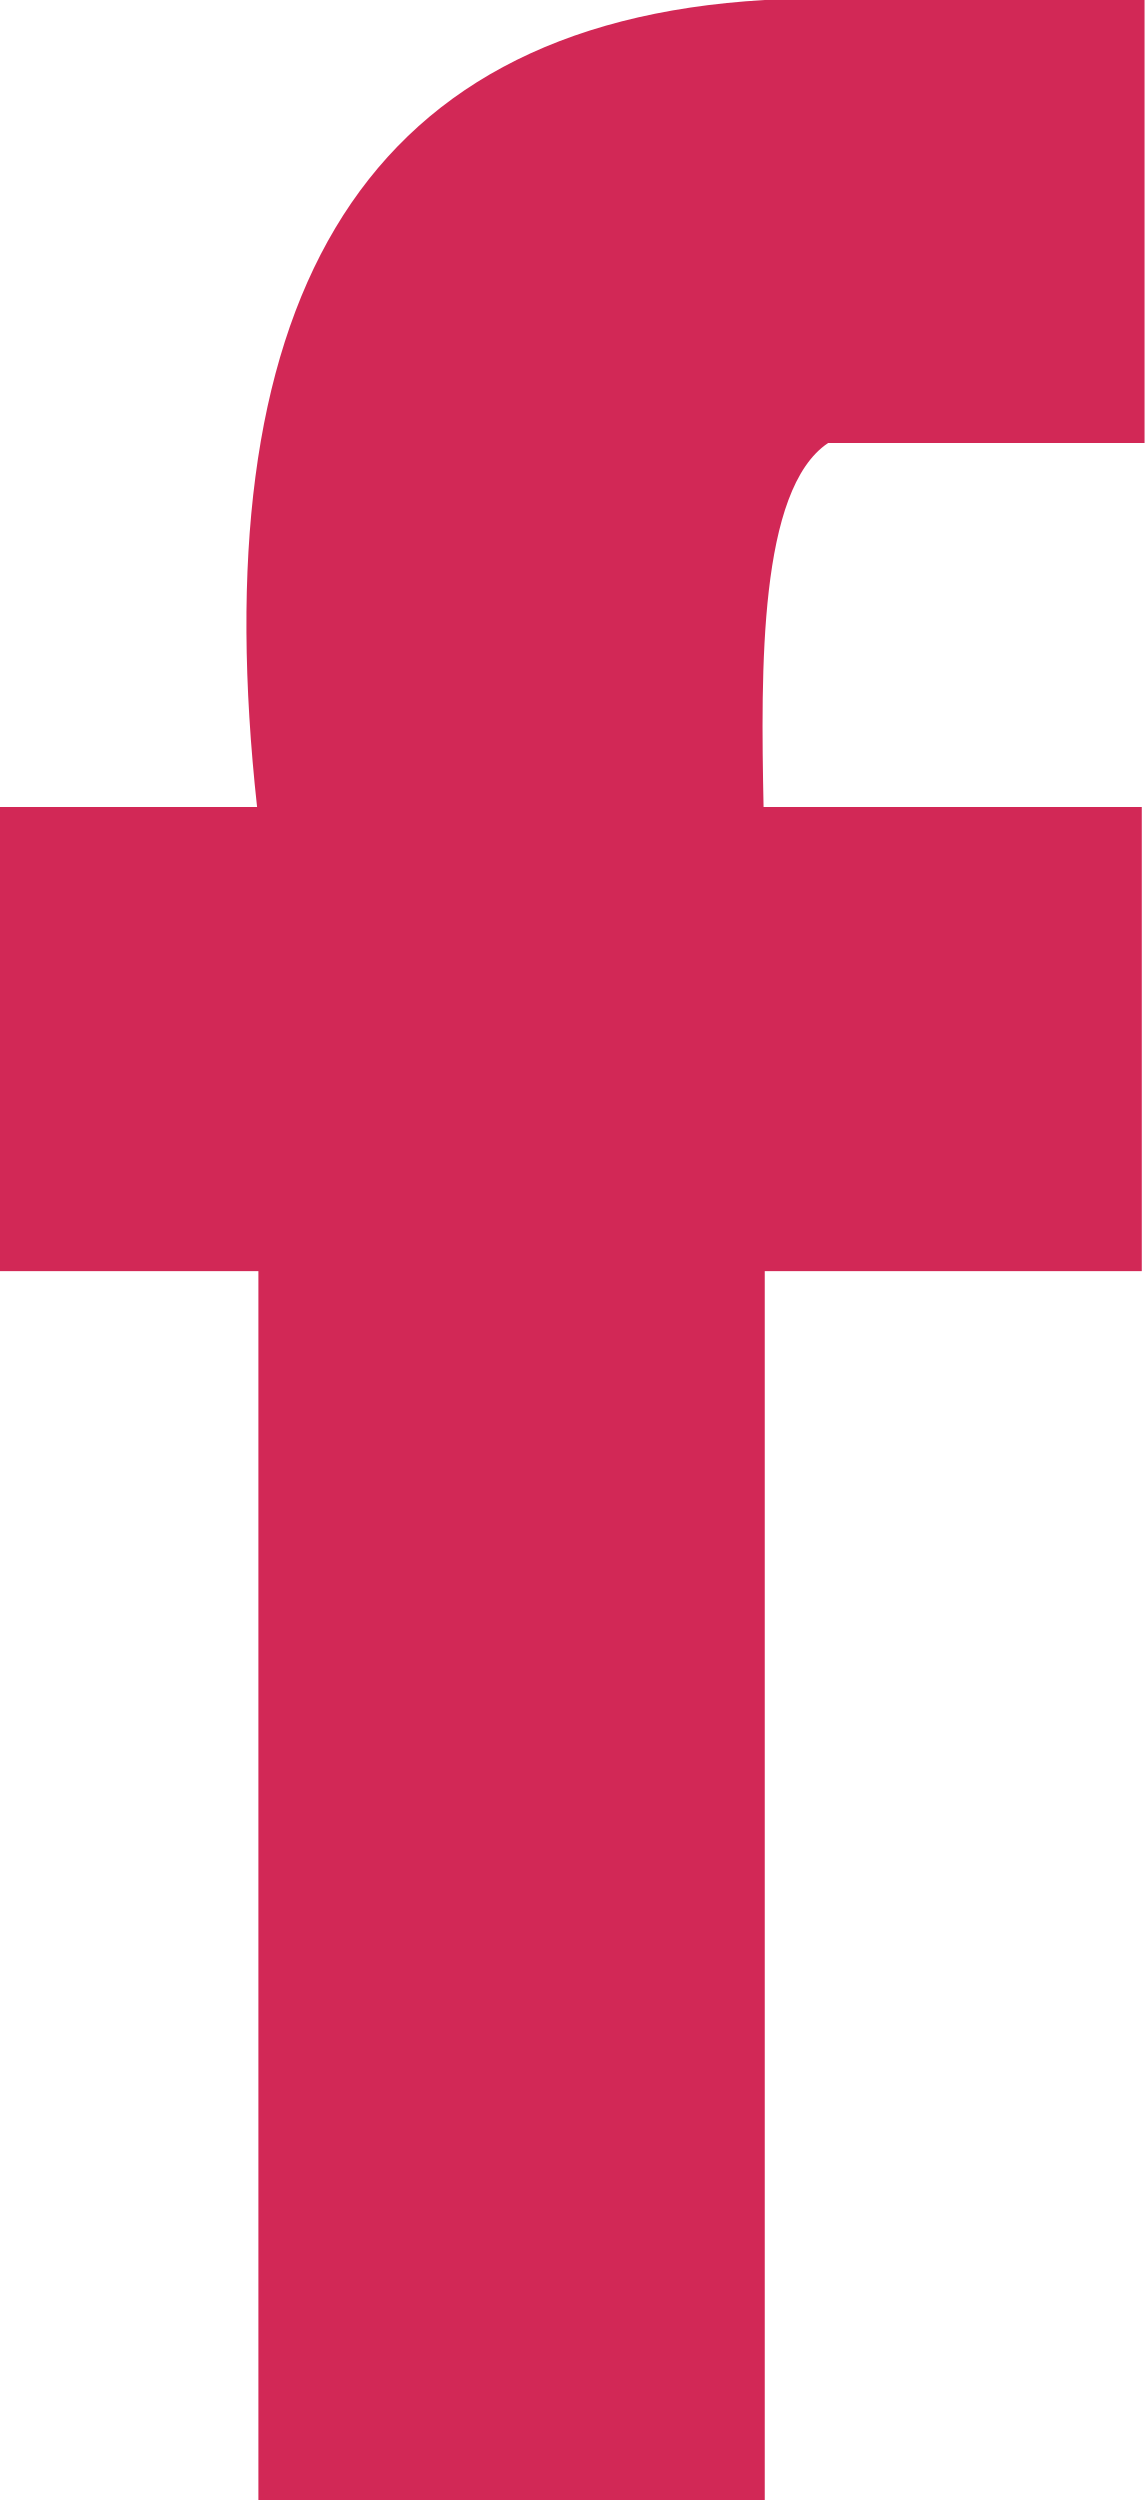
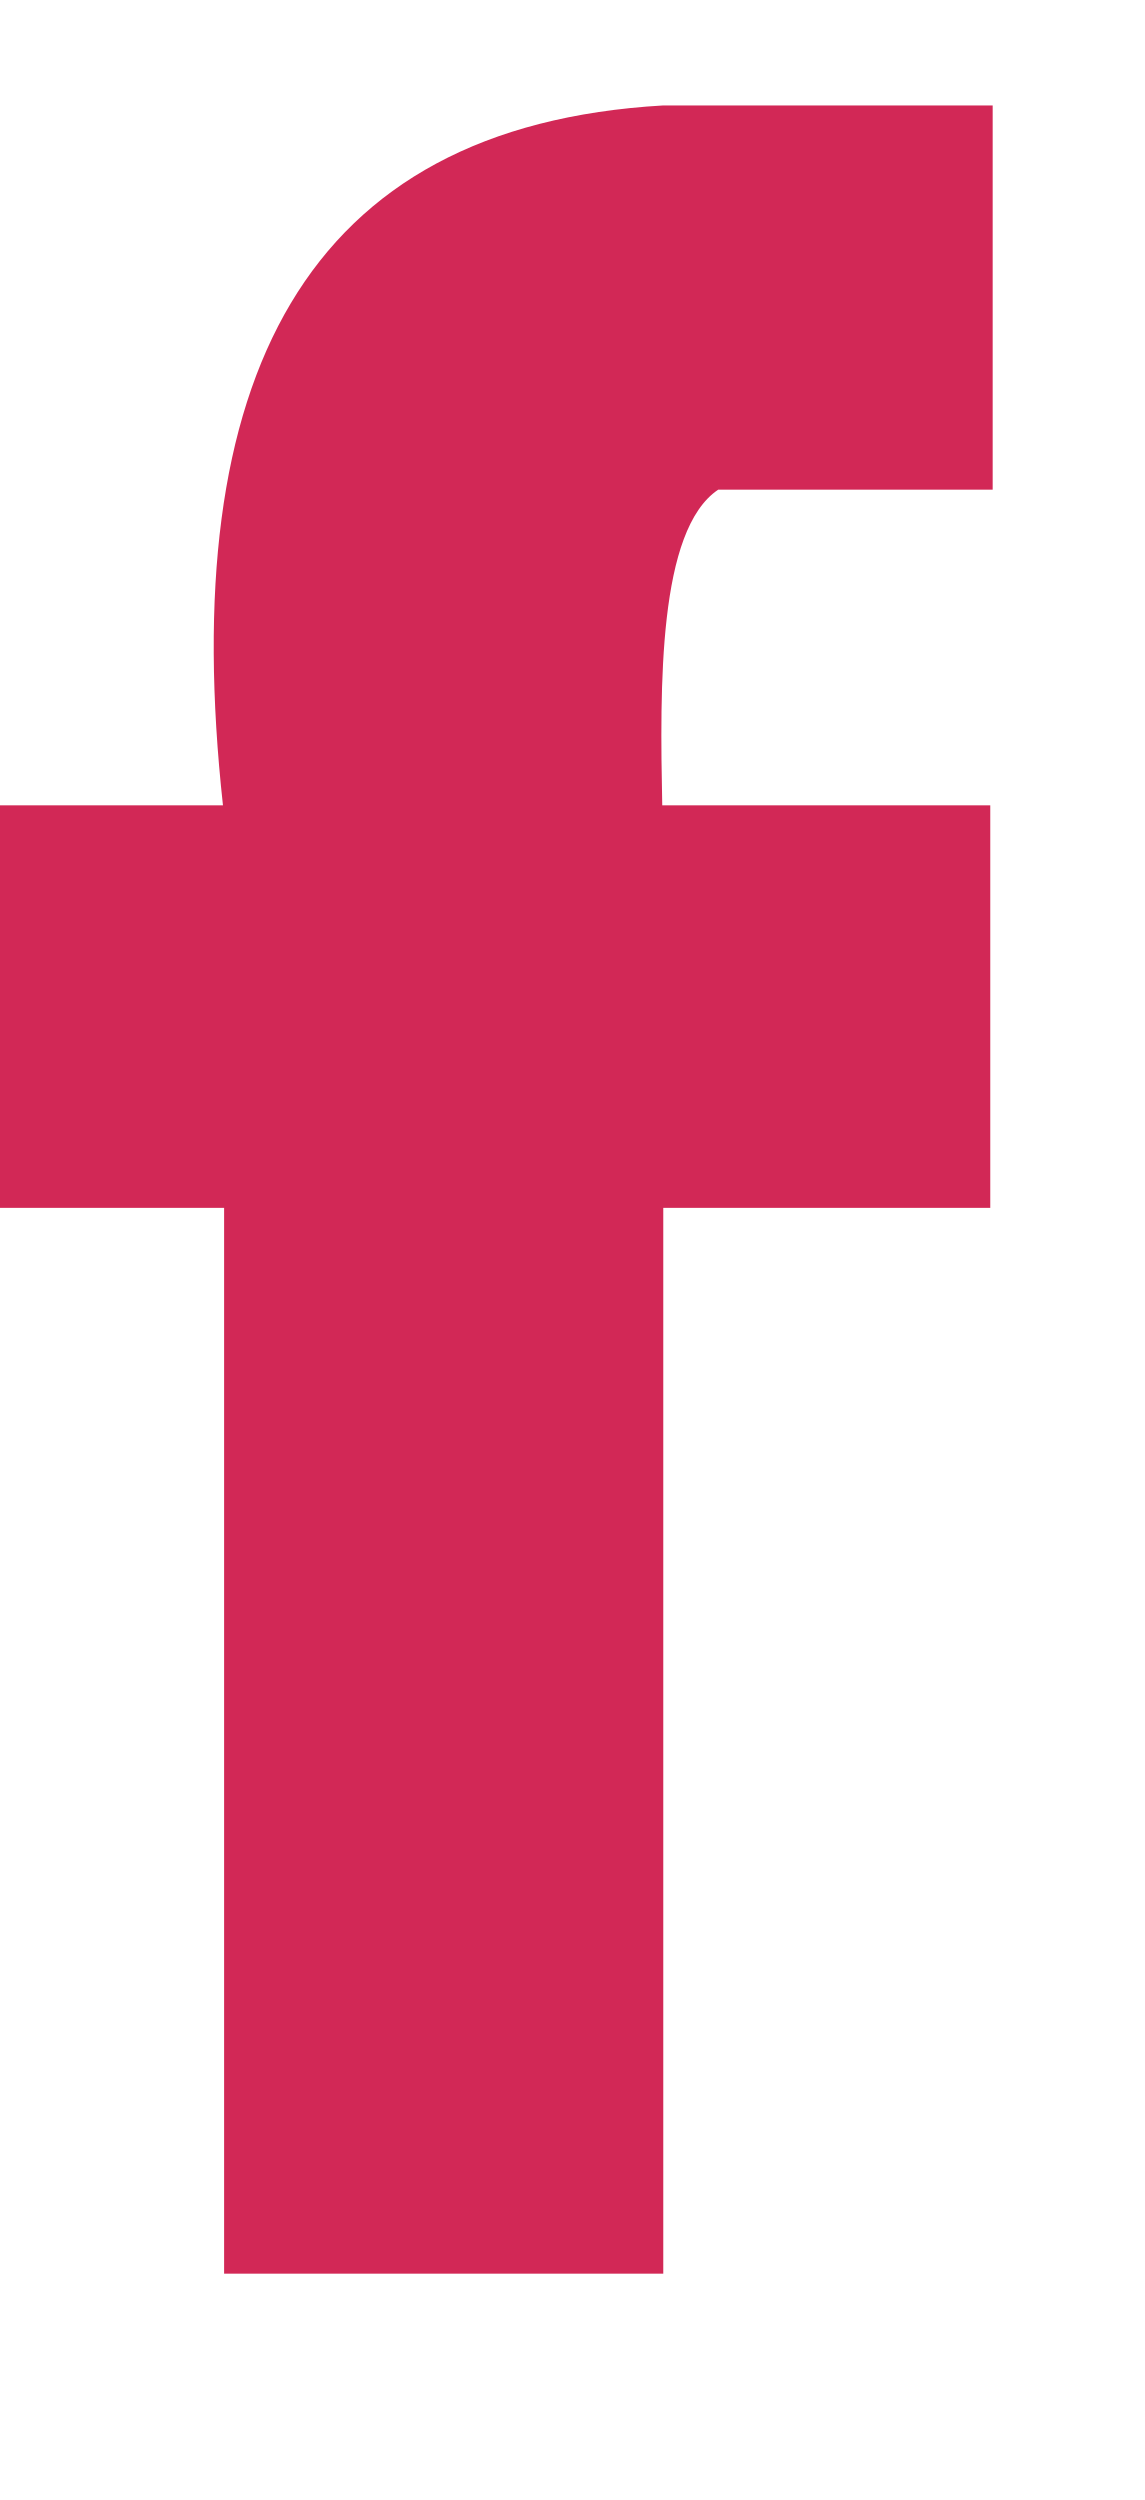
- <svg xmlns="http://www.w3.org/2000/svg" version="1.0" id="Layer_1" x="0px" y="0px" width="8.673px" height="18.944px" viewBox="0 0 8.673 18.944" enable-background="new 0 0 8.673 18.944" xml:space="preserve">
+ <svg xmlns="http://www.w3.org/2000/svg" version="1.0" id="Layer_1" x="0px" y="0px" width="8.673px" height="18.944px" viewBox="0 0 10 20" enable-background="new 0 0 8.673 18.944" xml:space="preserve">
  <path fill="#d22856" d="M6.275,3.357c0.799,0,1.599,0,2.398,0c0-1.119,0-2.238,0-3.357c-0.959,0-1.92,0-2.878,0C2.656,0.181,1.54,2.387,1.948,6.115 H0v3.517h1.958c0,3.104,0,6.208,0,9.312c1.279,0,2.558,0,3.837,0c0-3.104,0-6.208,0-9.312h2.857V6.115H5.786 C5.765,5.07,5.75,3.709,6.275,3.357z" />
</svg>
